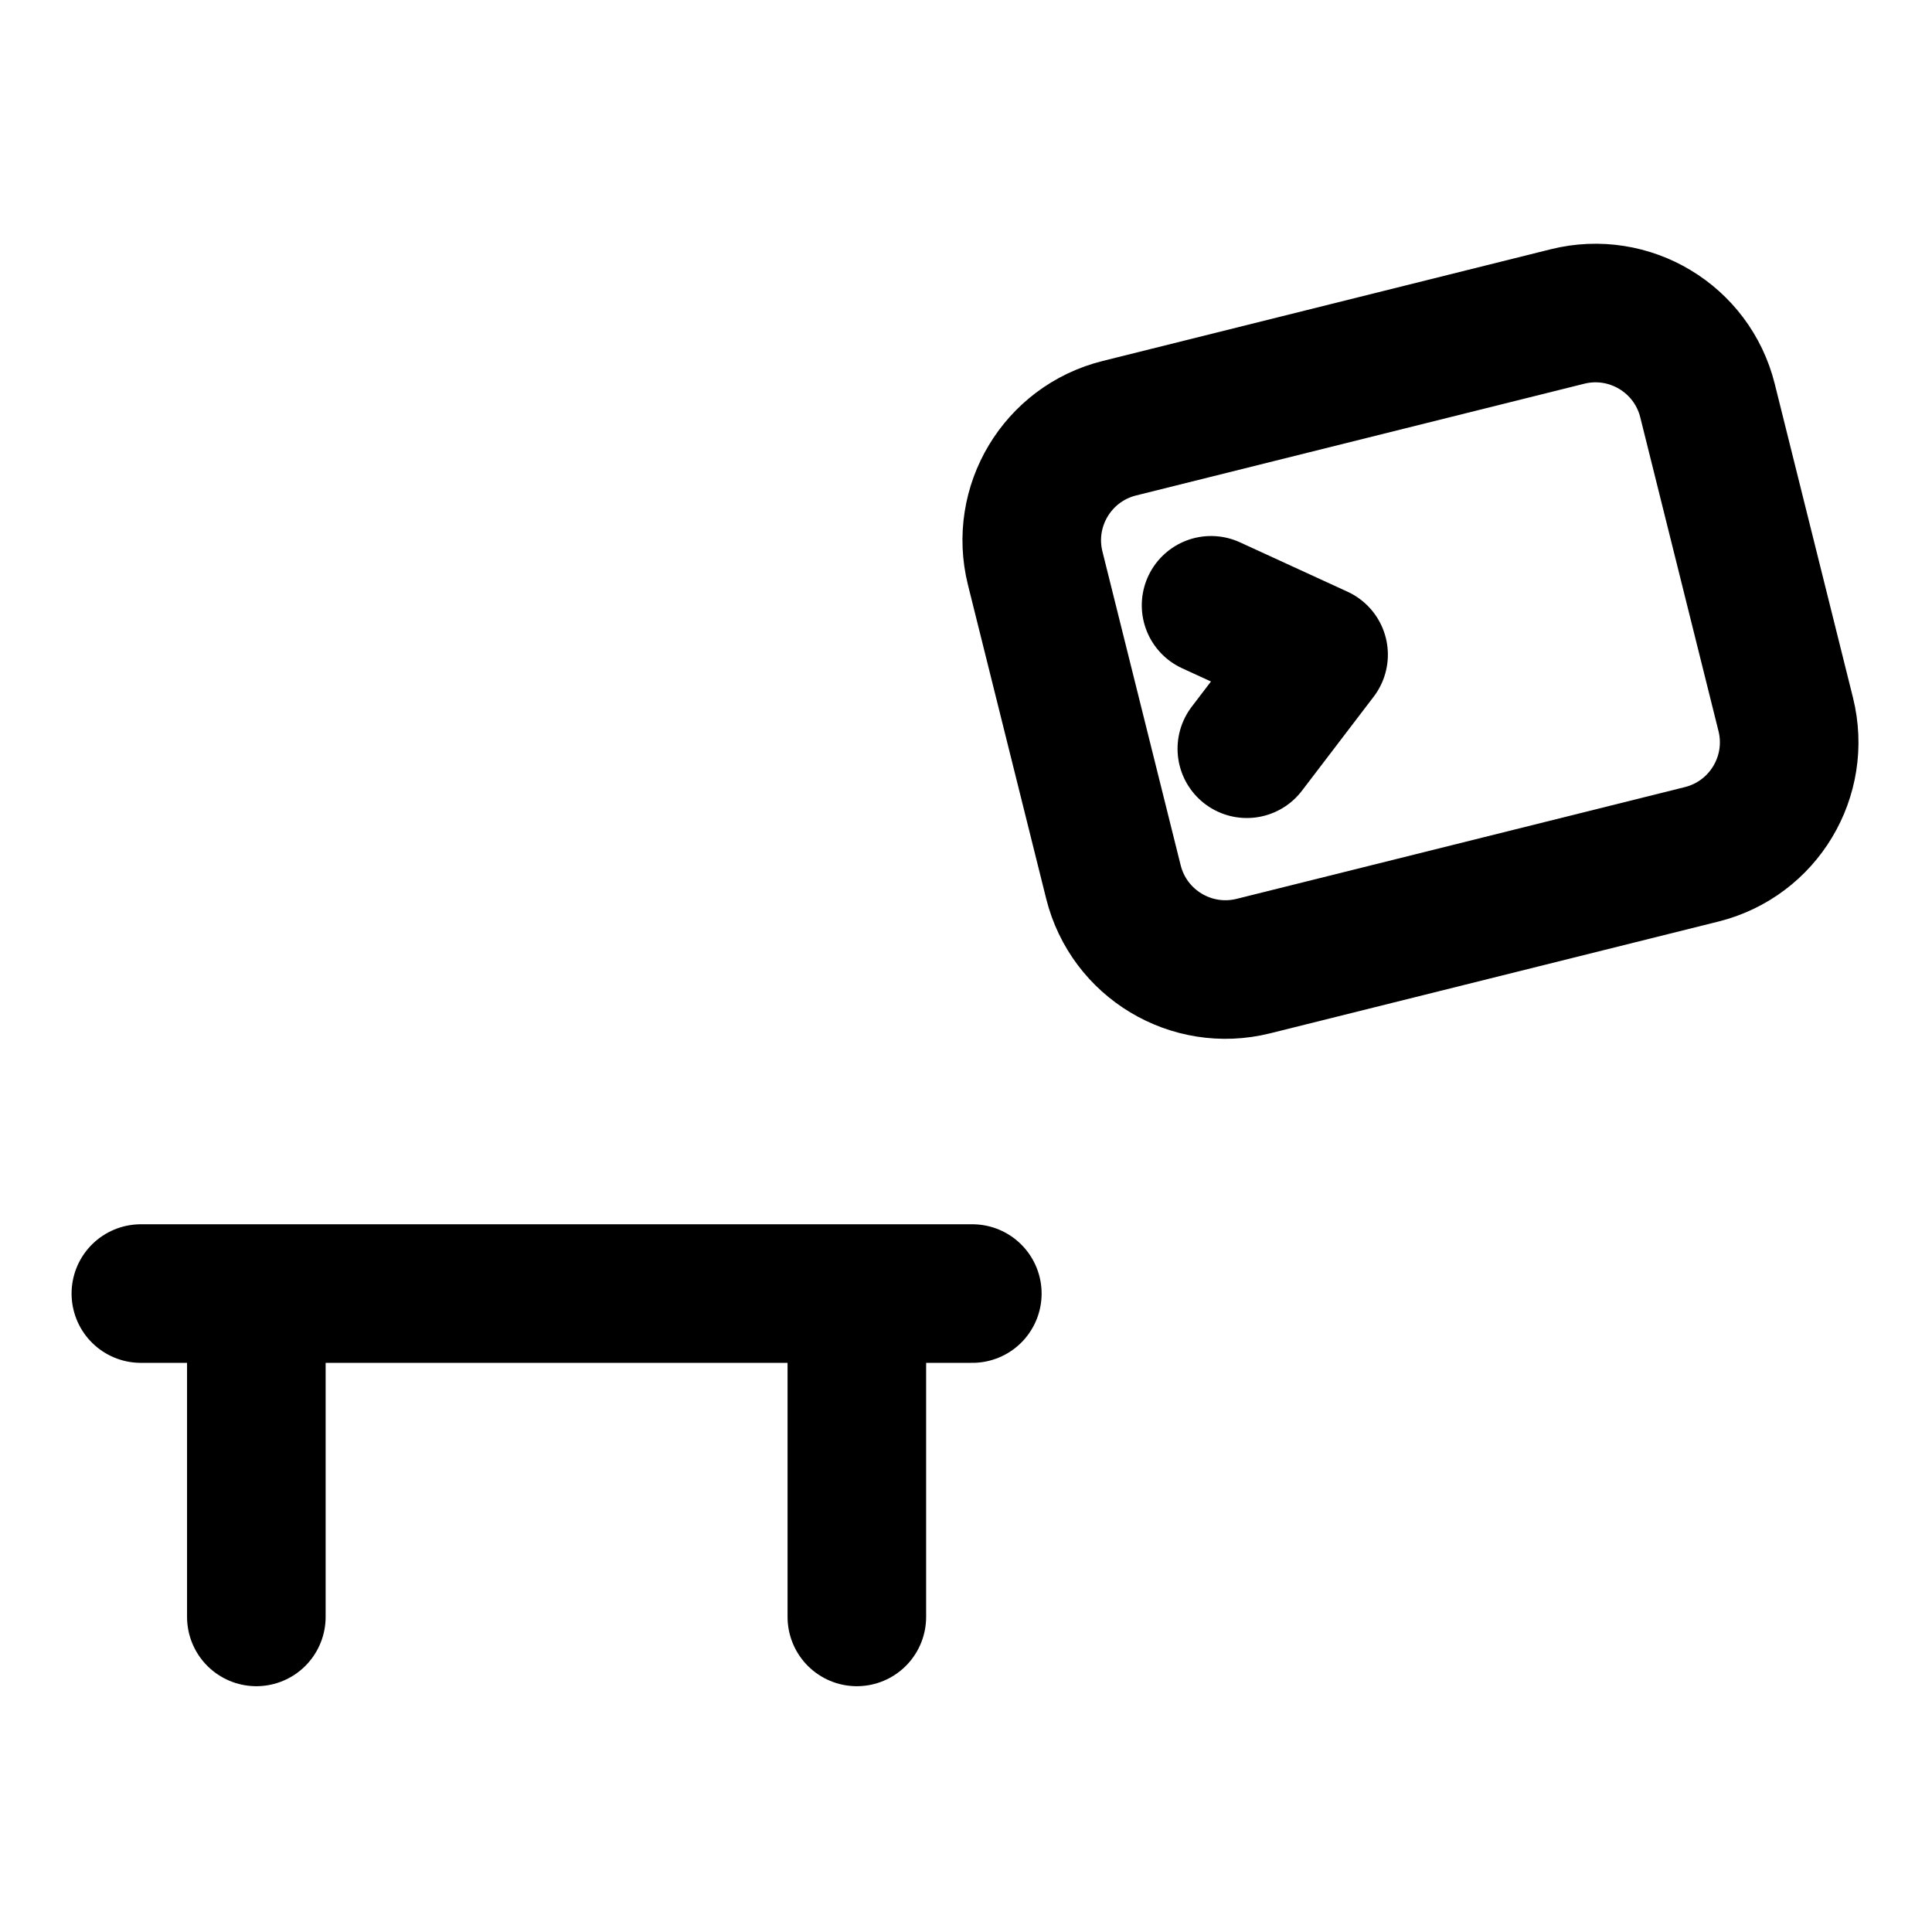
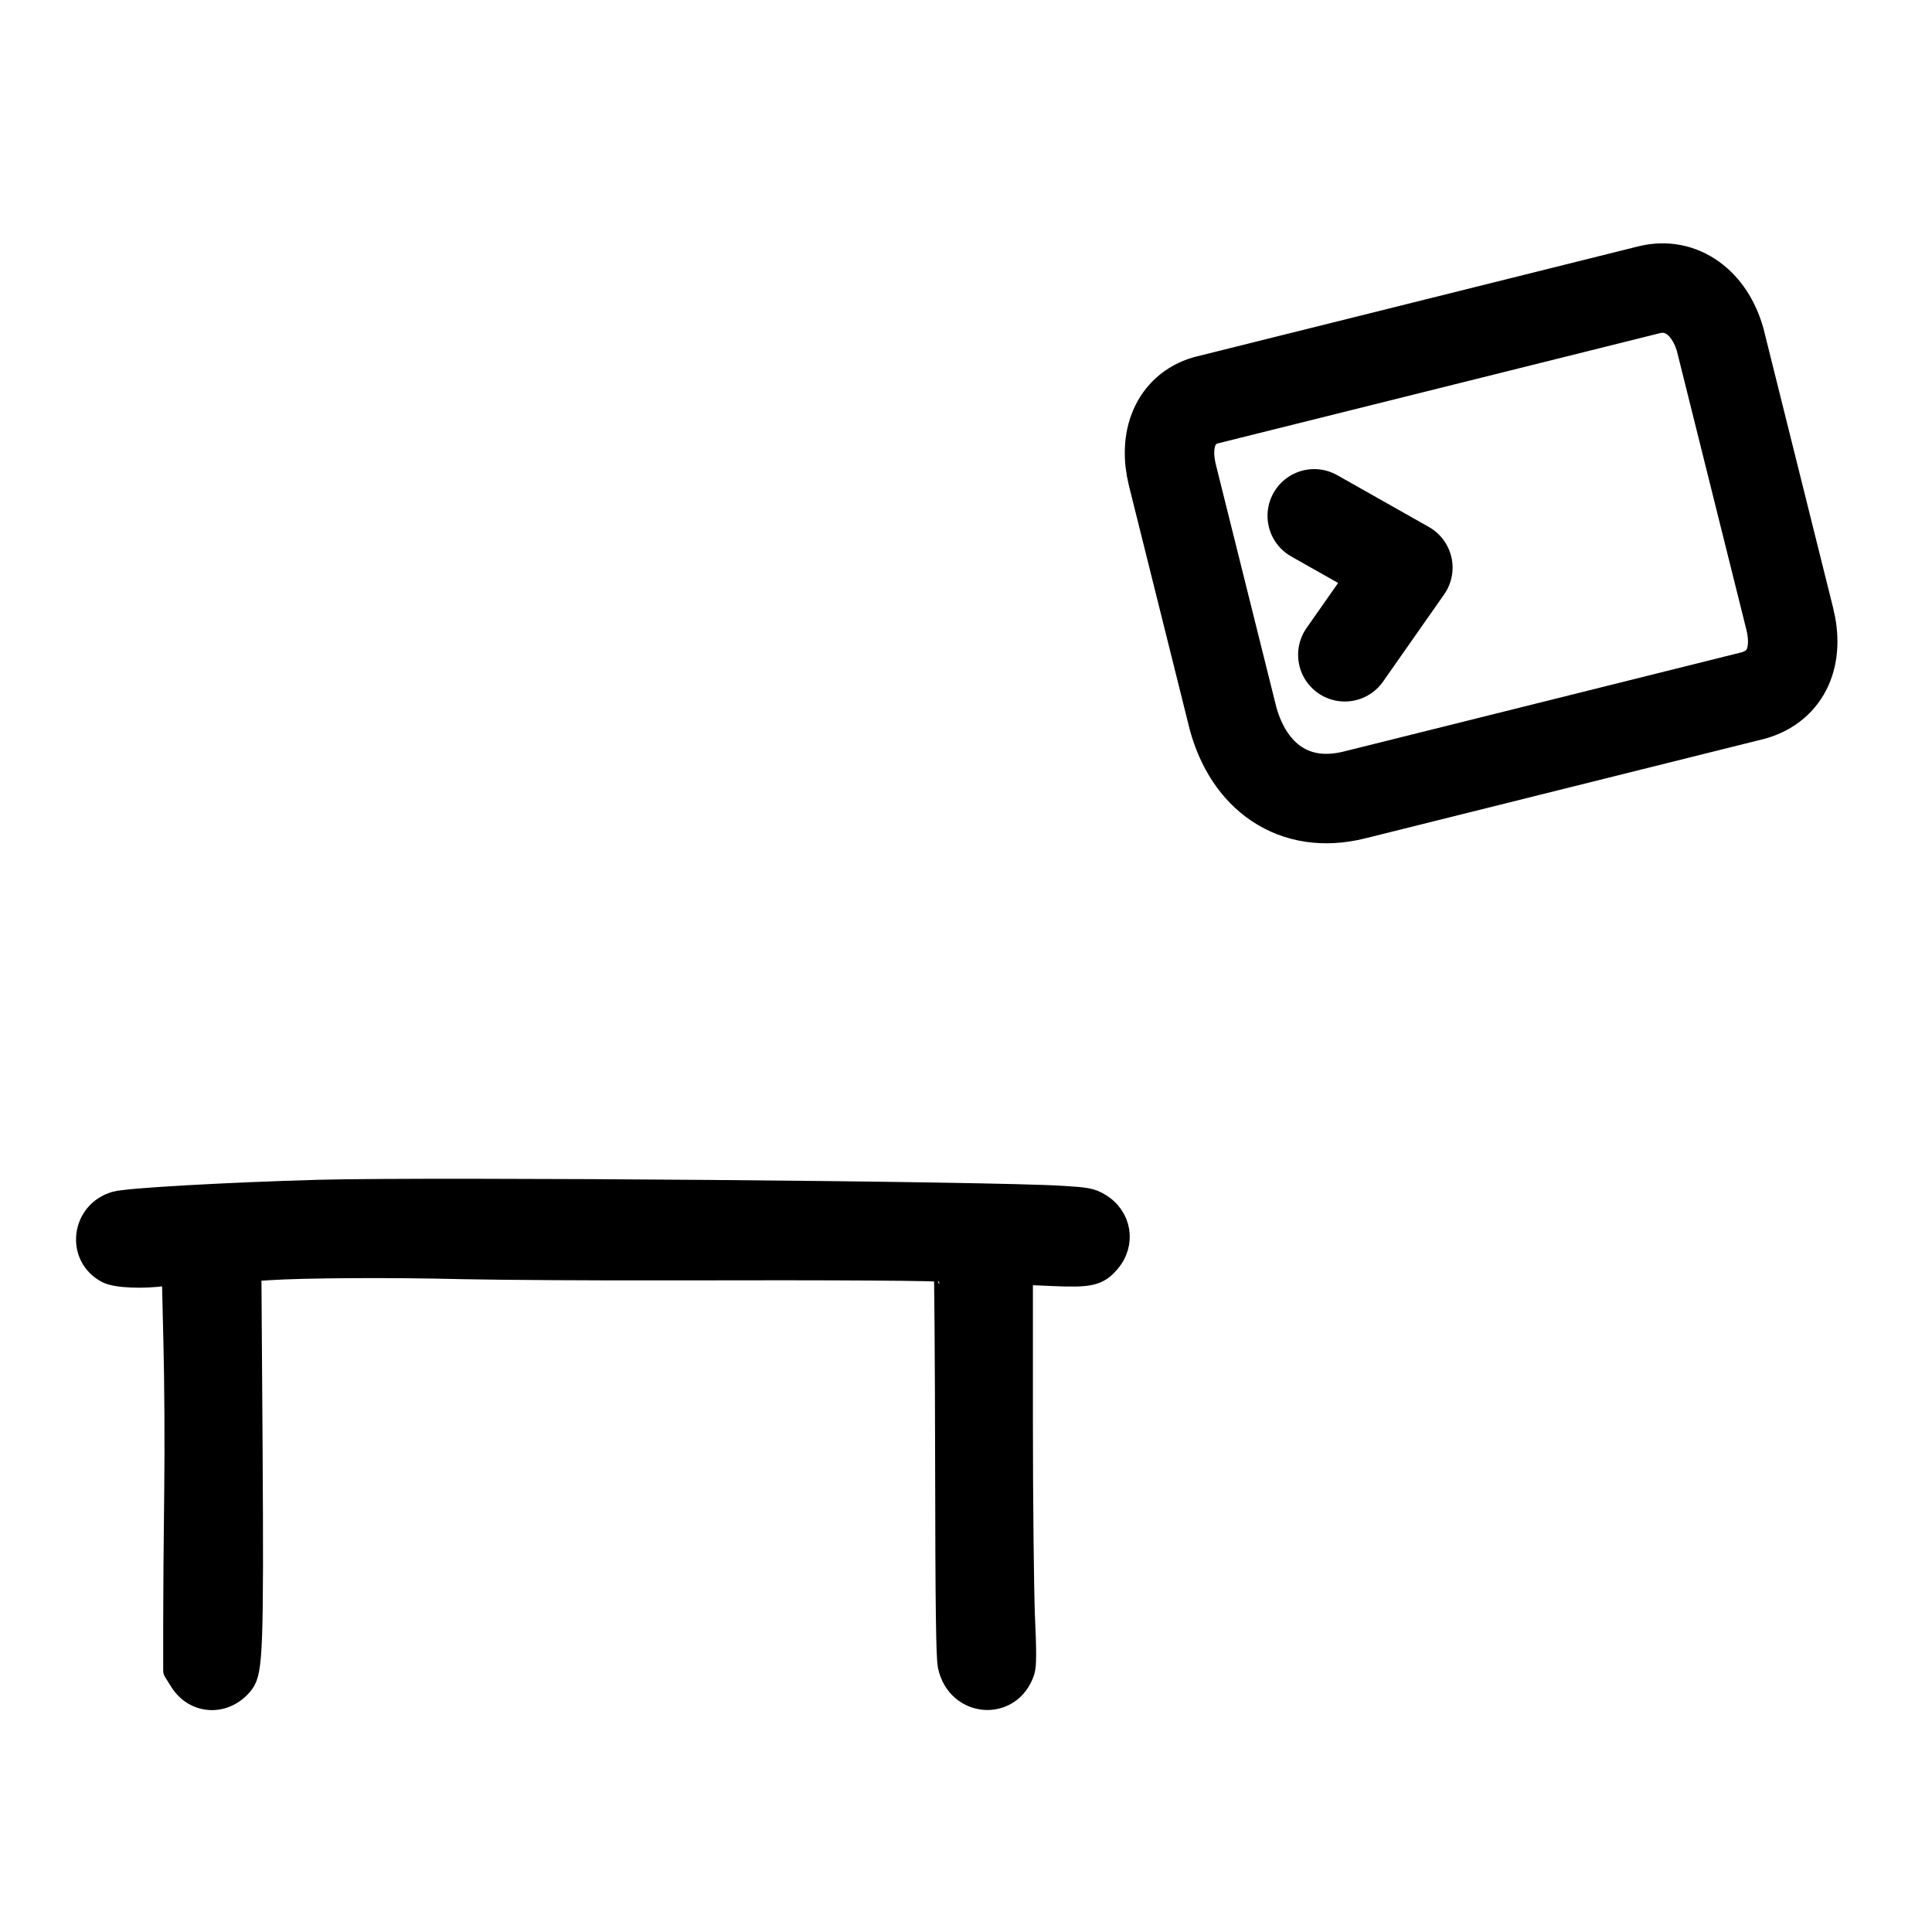
<svg xmlns="http://www.w3.org/2000/svg" viewBox="0 0 22 22" width="22" height="22">
-   <g transform="translate(0.026 2.632) scale(0.526)">
-     <g fill="none" stroke="#000" stroke-width="3" stroke-linecap="round" stroke-linejoin="round">
-       <path d="M3 23h18M5.5 23v7M18.5 23v7" />
-       <g transform="rotate(-14 30 9)">
-         <rect x="23" y="3" width="15" height="12" rx="2.5" />
-         <path d="M26.5 7.2l2 1.6-2 1.6" stroke="#000" />
+   <g transform="translate(-4.877 -3.807) scale(0.03)">
+     <g transform="translate(513.875 495.125) scale(2.211) translate(-143.79 -105.01)">
+       <g transform="translate(0 -20) scale(0.3486512)">
+         <g transform="translate(-218.5858,966.7646) scale(0.1,-0.1)" fill="#000" stroke="#000" stroke-width="117.459" stroke-linejoin="round">
+           <path d="M3325 4991 c-437 -12 -944 -40 -1002 -57 -162 -46 -187 -260 -40 -336 43 -22 175 -28 283 -12 l42 6 8 -339 c5 -186 7 -522 4 -748 -3 -225 -5 -514 -5 -641 l0 -231 30 -48 c70 -113 218 -118 301 -10 42 56 47 174 41 1161 l-6 872 97 6 c169 11 595 14 952 5 190 -4 660 -7 1045 -6 792 2 1327 -1 1334 -9 3 -2 6 -429 7 -947 1 -698 4 -957 13 -1000 42 -198 298 -217 360 -26 9 27 9 94 1 270 -5 129 -10 562 -10 962 l0 729 158 -7 c180 -8 219 1 271 61 79 90 58 220 -46 281 -39 23 -61 27 -176 34 -352 23 -3085 45 -3662 30z" />
+         </g>
      </g>
+     </g>
+     <g transform="translate(20 -14) rotate(-14 704.79 348.71)" fill="none" stroke="#000" stroke-linecap="round" stroke-linejoin="round">
+       <path d="M 616.75 269.21 C 604.90 269.71 597.70 279.71 597.70 293.71 L 597.70 388.71 C 598.13 411.71 611.67 428.21 635.38 428.21 L 791.56 428.21 C 804.68 427.71 811.88 417.71 811.88 403.21 L 811.88 294.21 C 811.45 279.71 802.99 269.21 790.29 269.21 Z" stroke-width="33.955" />
+       <path d="M 646.20 321.71 L 675.20 349.21 L 644.70 375.71" stroke="#000" stroke-width="35.455" />
    </g>
  </g>
</svg>
